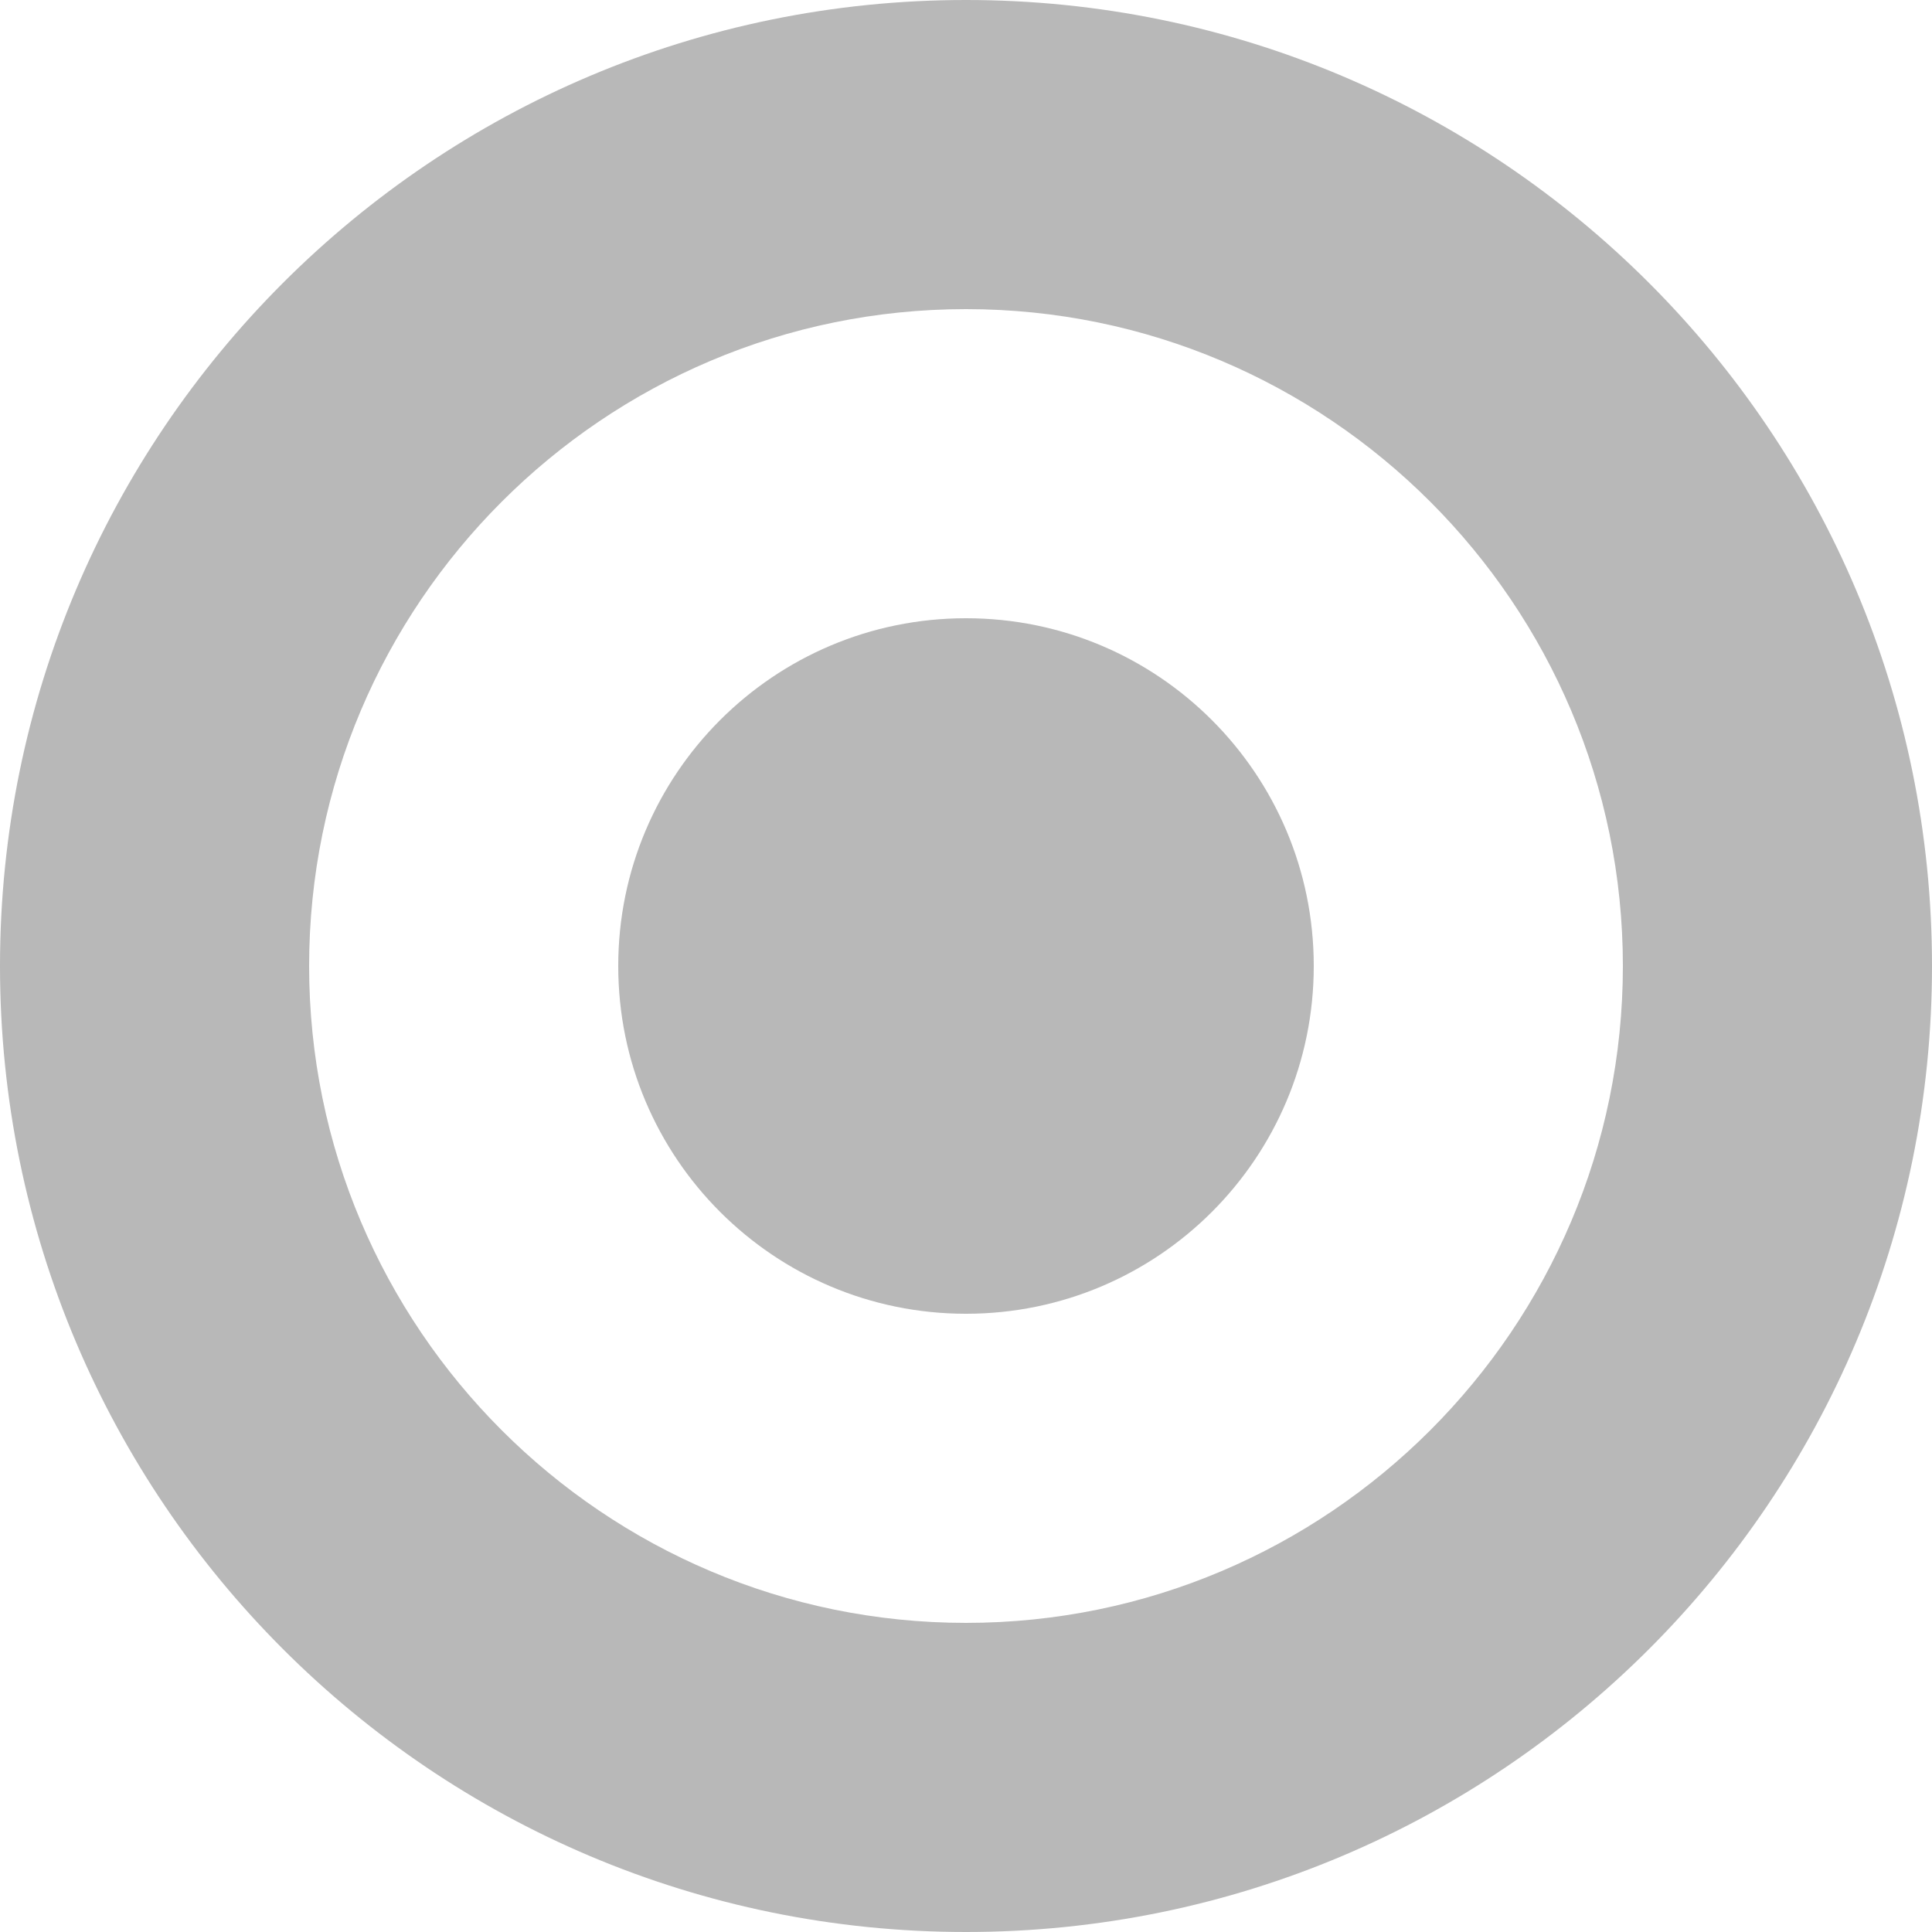
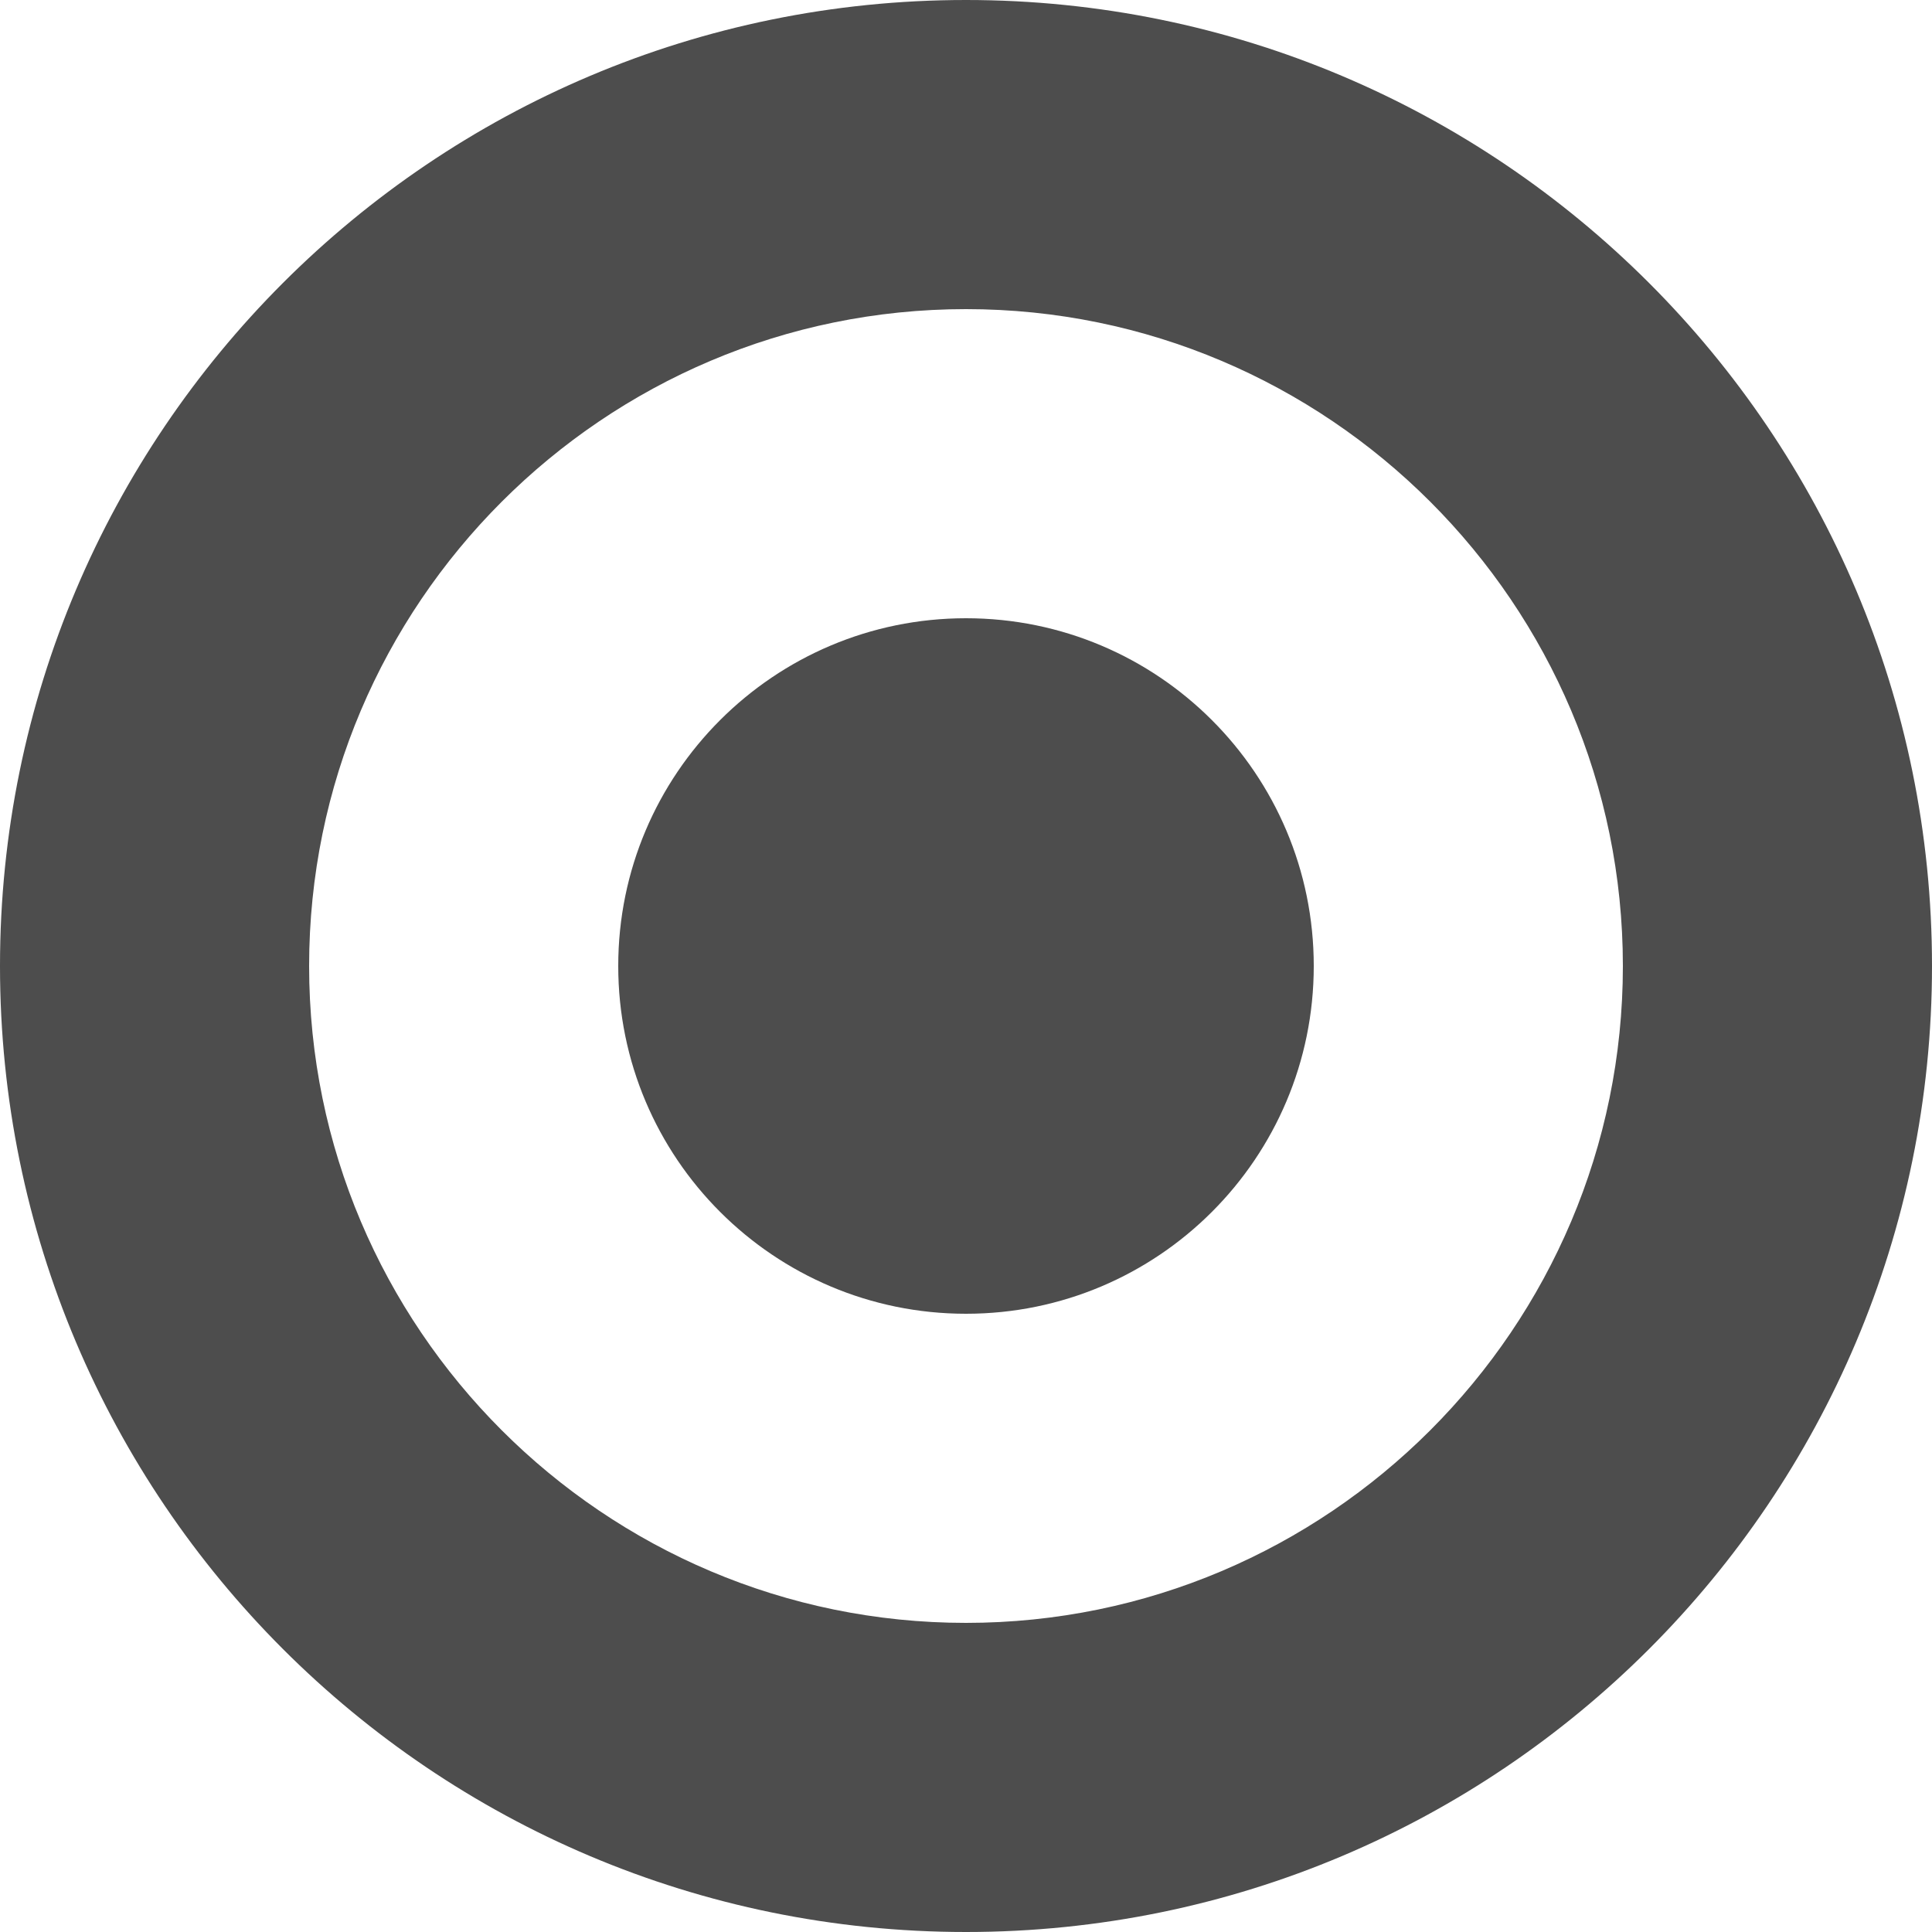
- <svg xmlns="http://www.w3.org/2000/svg" width="25" height="25" fill="none">
-   <g opacity=".4" fill="#4D4D4D">
-     <path fill-rule="evenodd" clip-rule="evenodd" d="M0 12.5C0 5.597 5.597 0 12.5 0S25 5.597 25 12.5 19.403 25 12.5 25 0 19.403 0 12.5zm21 0C21 7.813 17.187 4 12.5 4 7.813 4 4 7.813 4 12.5c0 4.687 3.813 8.5 8.5 8.5 4.687 0 8.5-3.813 8.5-8.5z" />
-     <path d="M12.5 17a4.5 4.5 0 1 0 0-9 4.5 4.5 0 0 0 0 9z" />
-   </g>
+ <svg xmlns="http://www.w3.org/2000/svg" width="25" height="25" viewBox="0 0 25 25" fill="none">
+   <path fill-rule="evenodd" clip-rule="evenodd" d="M0 12.5C0 5.597 5.597 0 12.5 0C19.403 0 25 5.597 25 12.5C25 19.403 19.403 25 12.5 25C5.597 25 0 19.403 0 12.5ZM21 12.5C21 7.813 17.187 4 12.5 4C7.813 4 4 7.813 4 12.5C4 17.187 7.813 21 12.5 21C17.187 21 21 17.187 21 12.5Z" fill="#4D4D4D" />
+   <path d="M12.5 17C14.985 17 17 14.985 17 12.5C17 10.015 14.985 8 12.5 8C10.015 8 8 10.015 8 12.5C8 14.985 10.015 17 12.5 17Z" fill="#4D4D4D" />
</svg>
